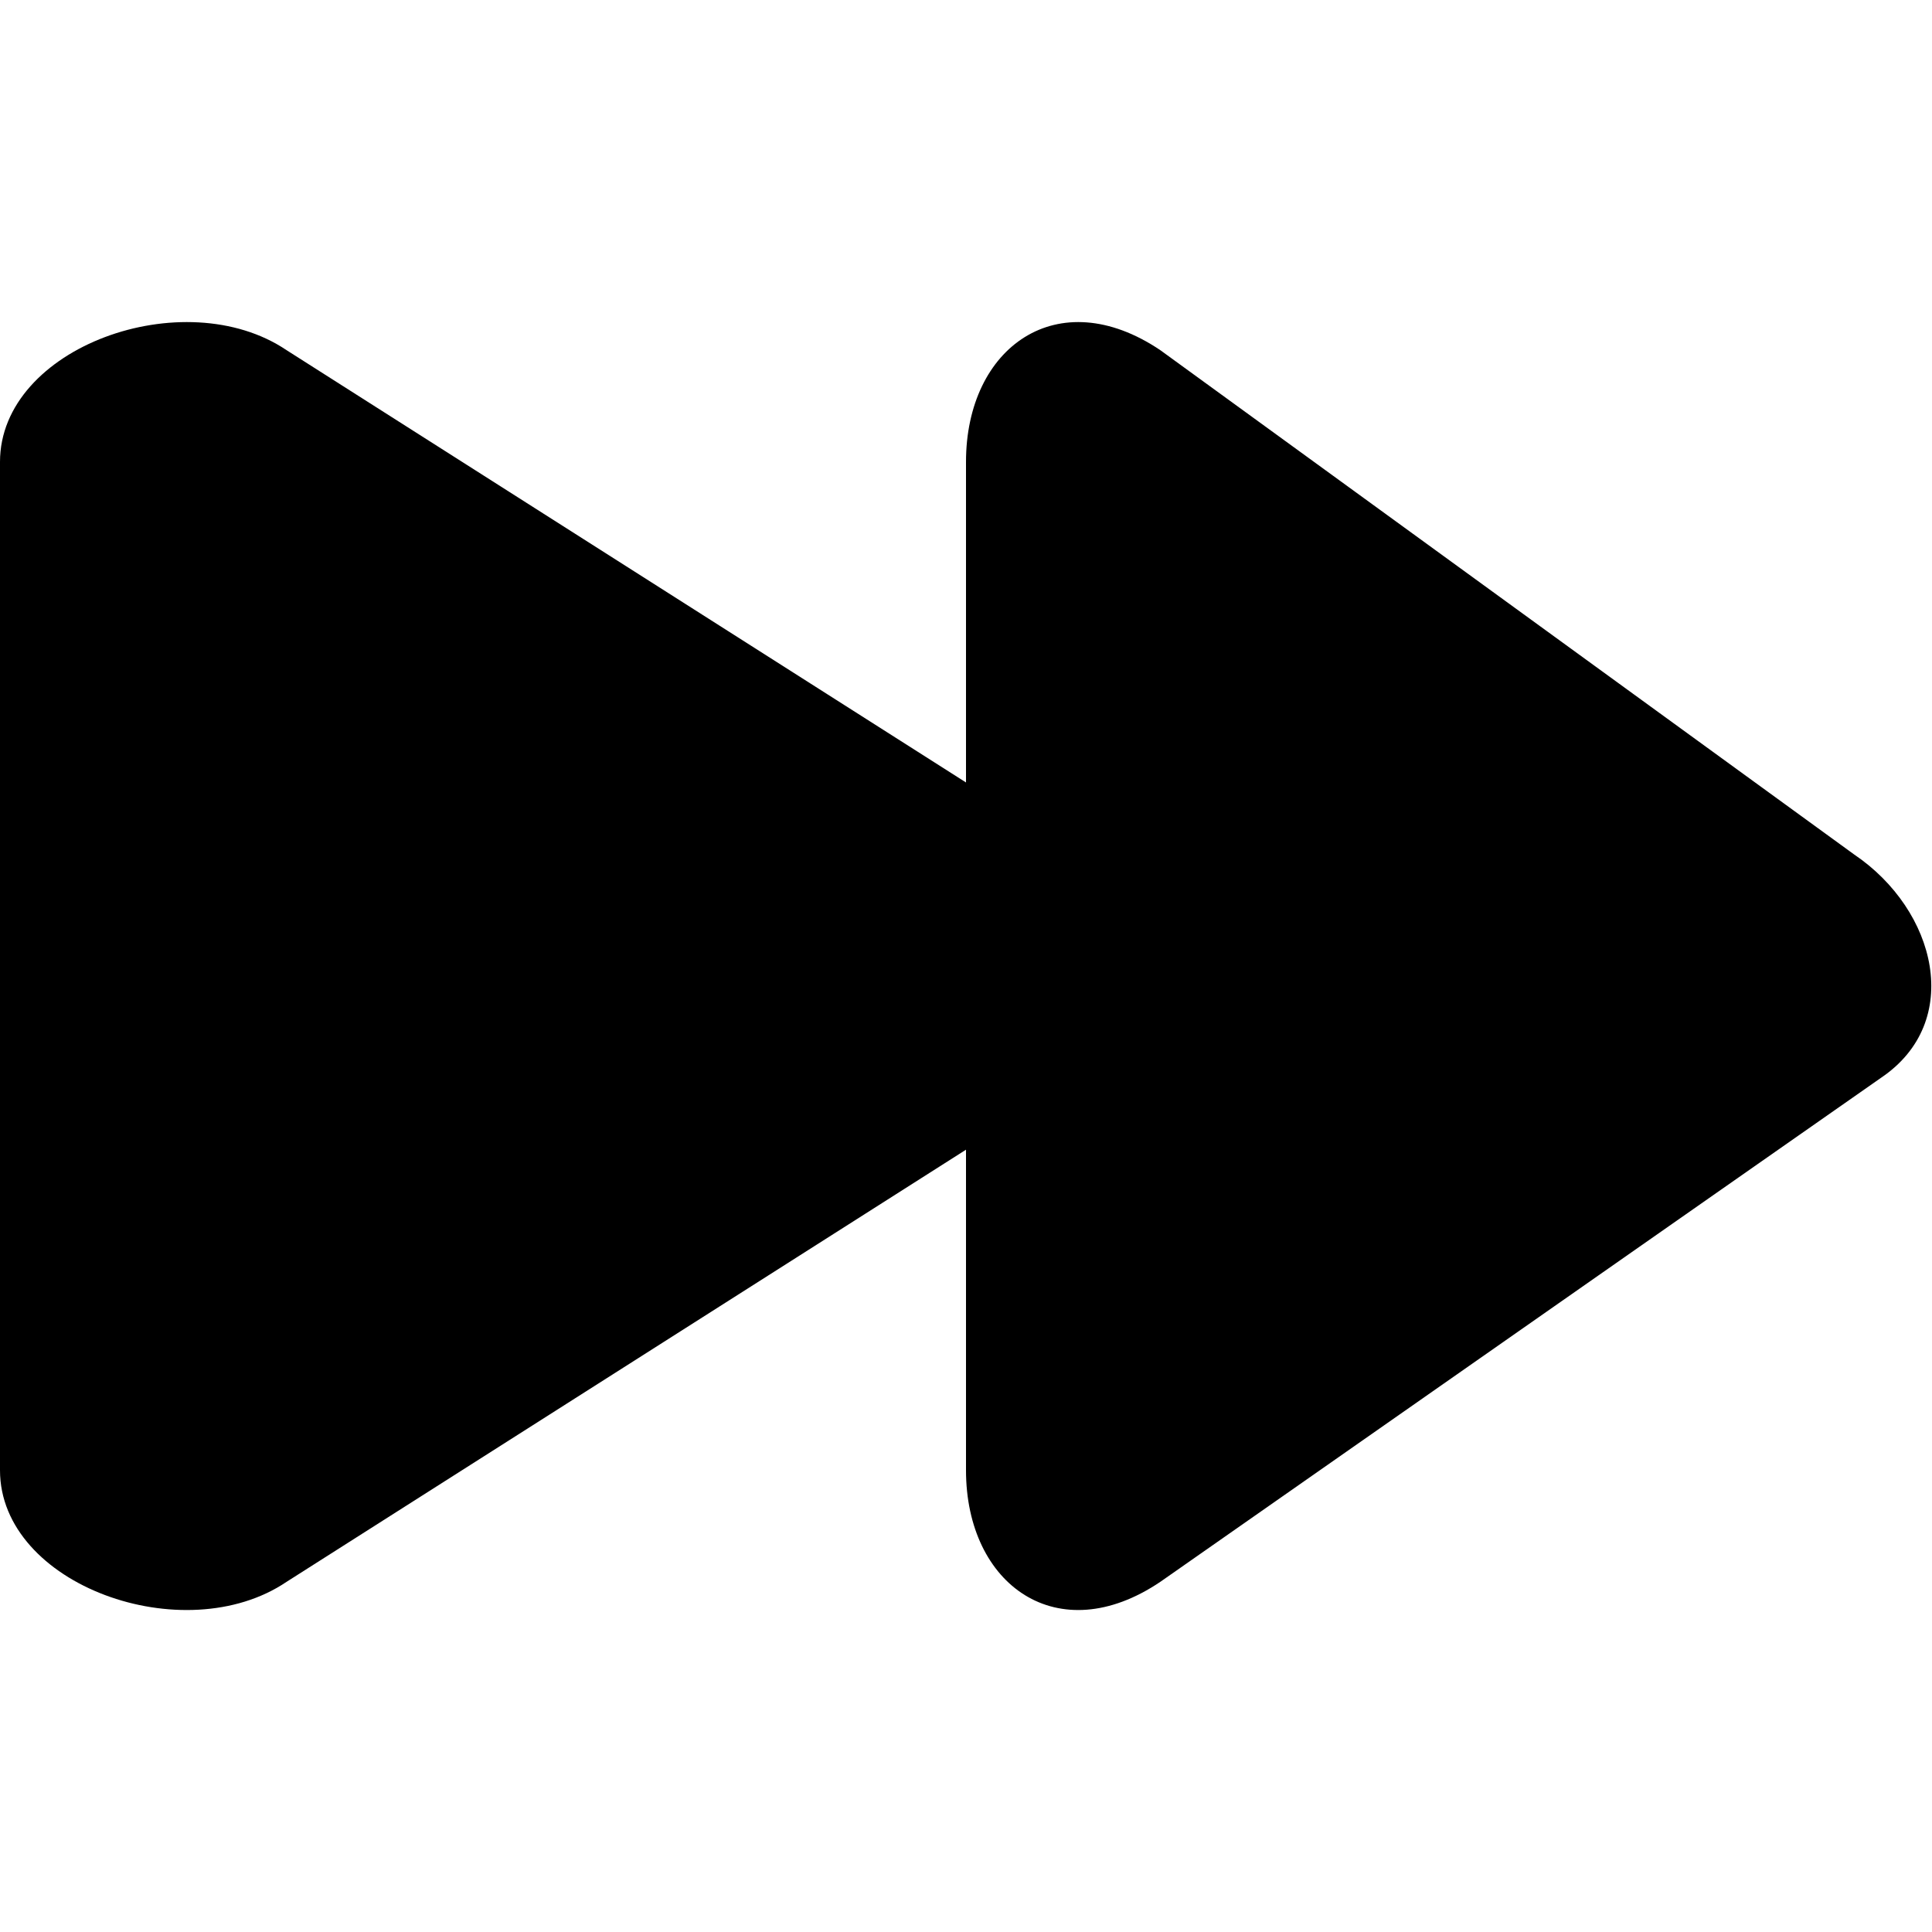
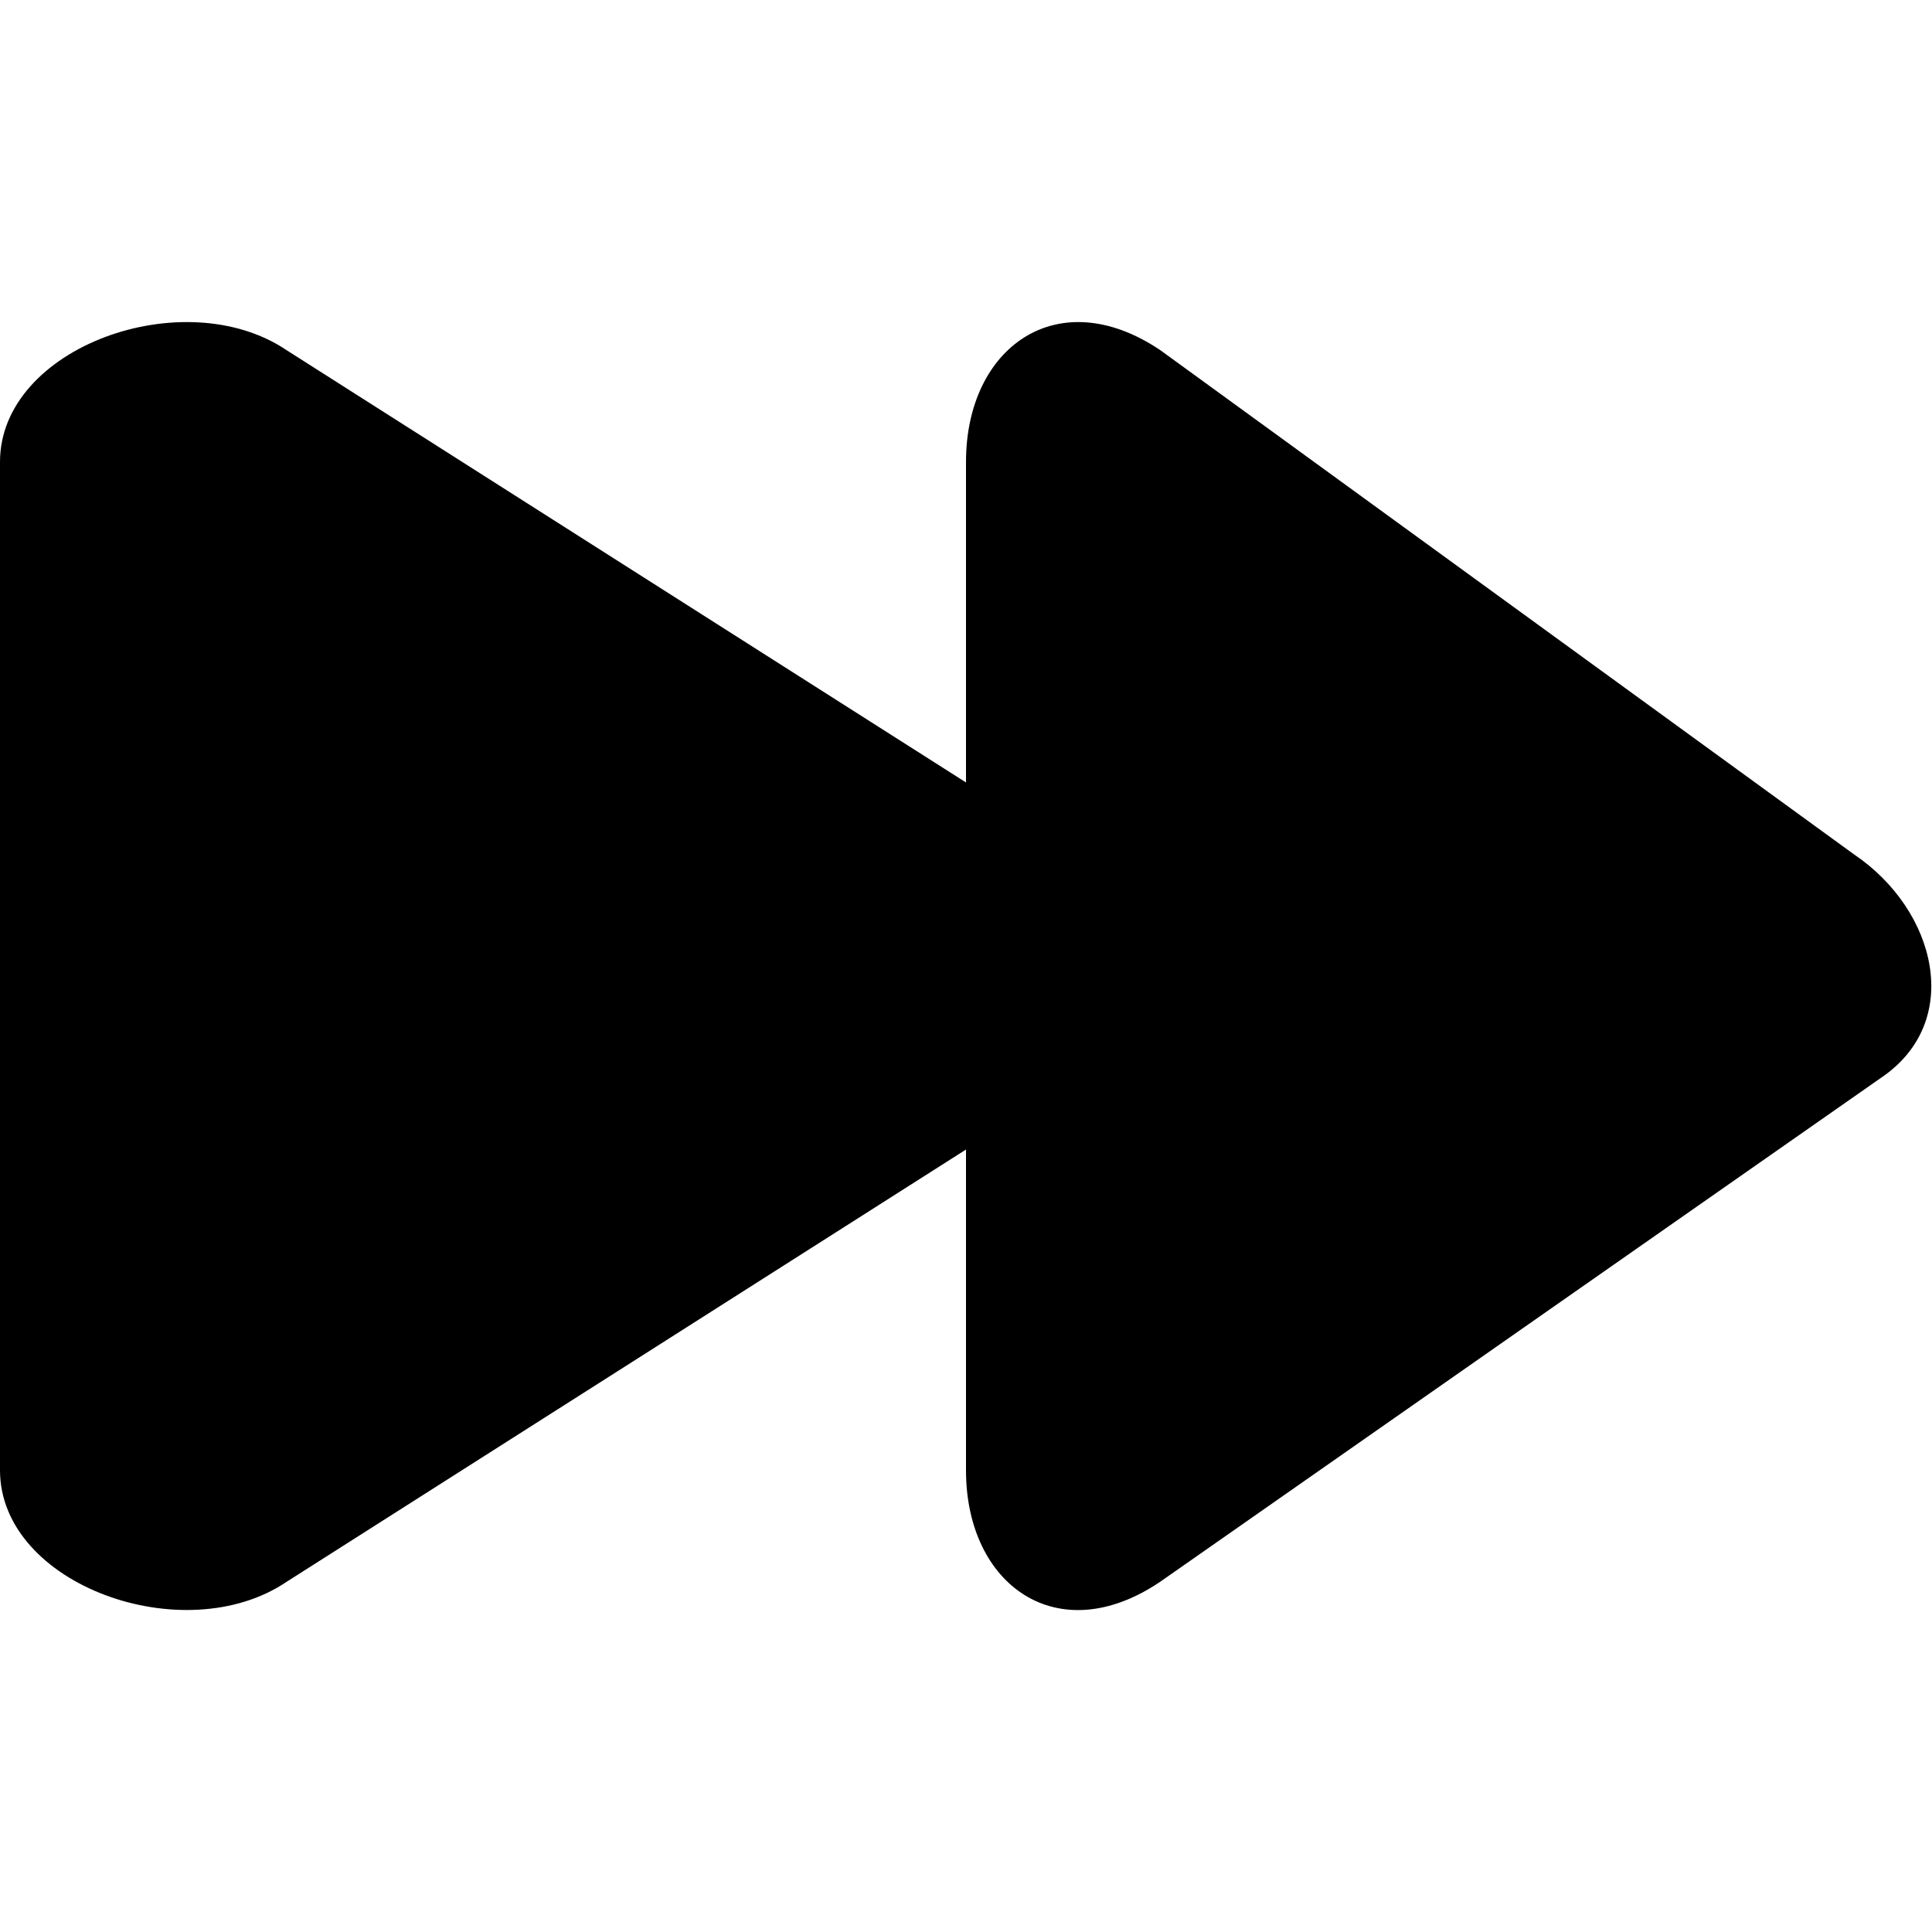
- <svg xmlns="http://www.w3.org/2000/svg" width="800px" height="800px" viewBox="0 -2 12 12" version="1.1">
-   <defs>
- 
- </defs>
-   <g id="Page-1" stroke="none" stroke-width="1" fill="none" fill-rule="evenodd">
-     <g id="Dribbble-Light-Preview" transform="translate(-144, -3805)" fill="#000000">
-       <g id="icons" transform="translate(56, 160)">
-         <path d="M99.684,3649.694 L95.207,3652.825 C94.571,3653.254 94,3652.846 94,3652.132 L94,3650.141 L89.78,3652.825 C89.145,3653.254 88,3652.846 88,3652.132 L88,3645.869 C88,3645.155 89.145,3644.747 89.78,3645.175 L94,3647.86 L94,3645.869 C94,3645.155 94.571,3644.747 95.207,3645.175 L99.516,3648.307 C100.03,3648.654 100.198,3649.347 99.684,3649.694" id="next-[#998]">
- 
- </path>
-       </g>
-     </g>
-   </g>
+ <svg xmlns="http://www.w3.org/2000/svg" width="800" height="800" viewBox="0 -2 12 12">
+   <path d="m11.684 4.694-4.477 3.13C6.571 8.255 6 7.847 6 7.133V5.14L1.78 7.825c-.635.429-1.78.02-1.78-.693V.869C0 .155 1.145-.253 1.78.175L6 2.86V.869c0-.714.571-1.122 1.207-.694l4.309 3.132c.514.347.682 1.04.168 1.387" fill="#000" fill-rule="evenodd" />
</svg>
